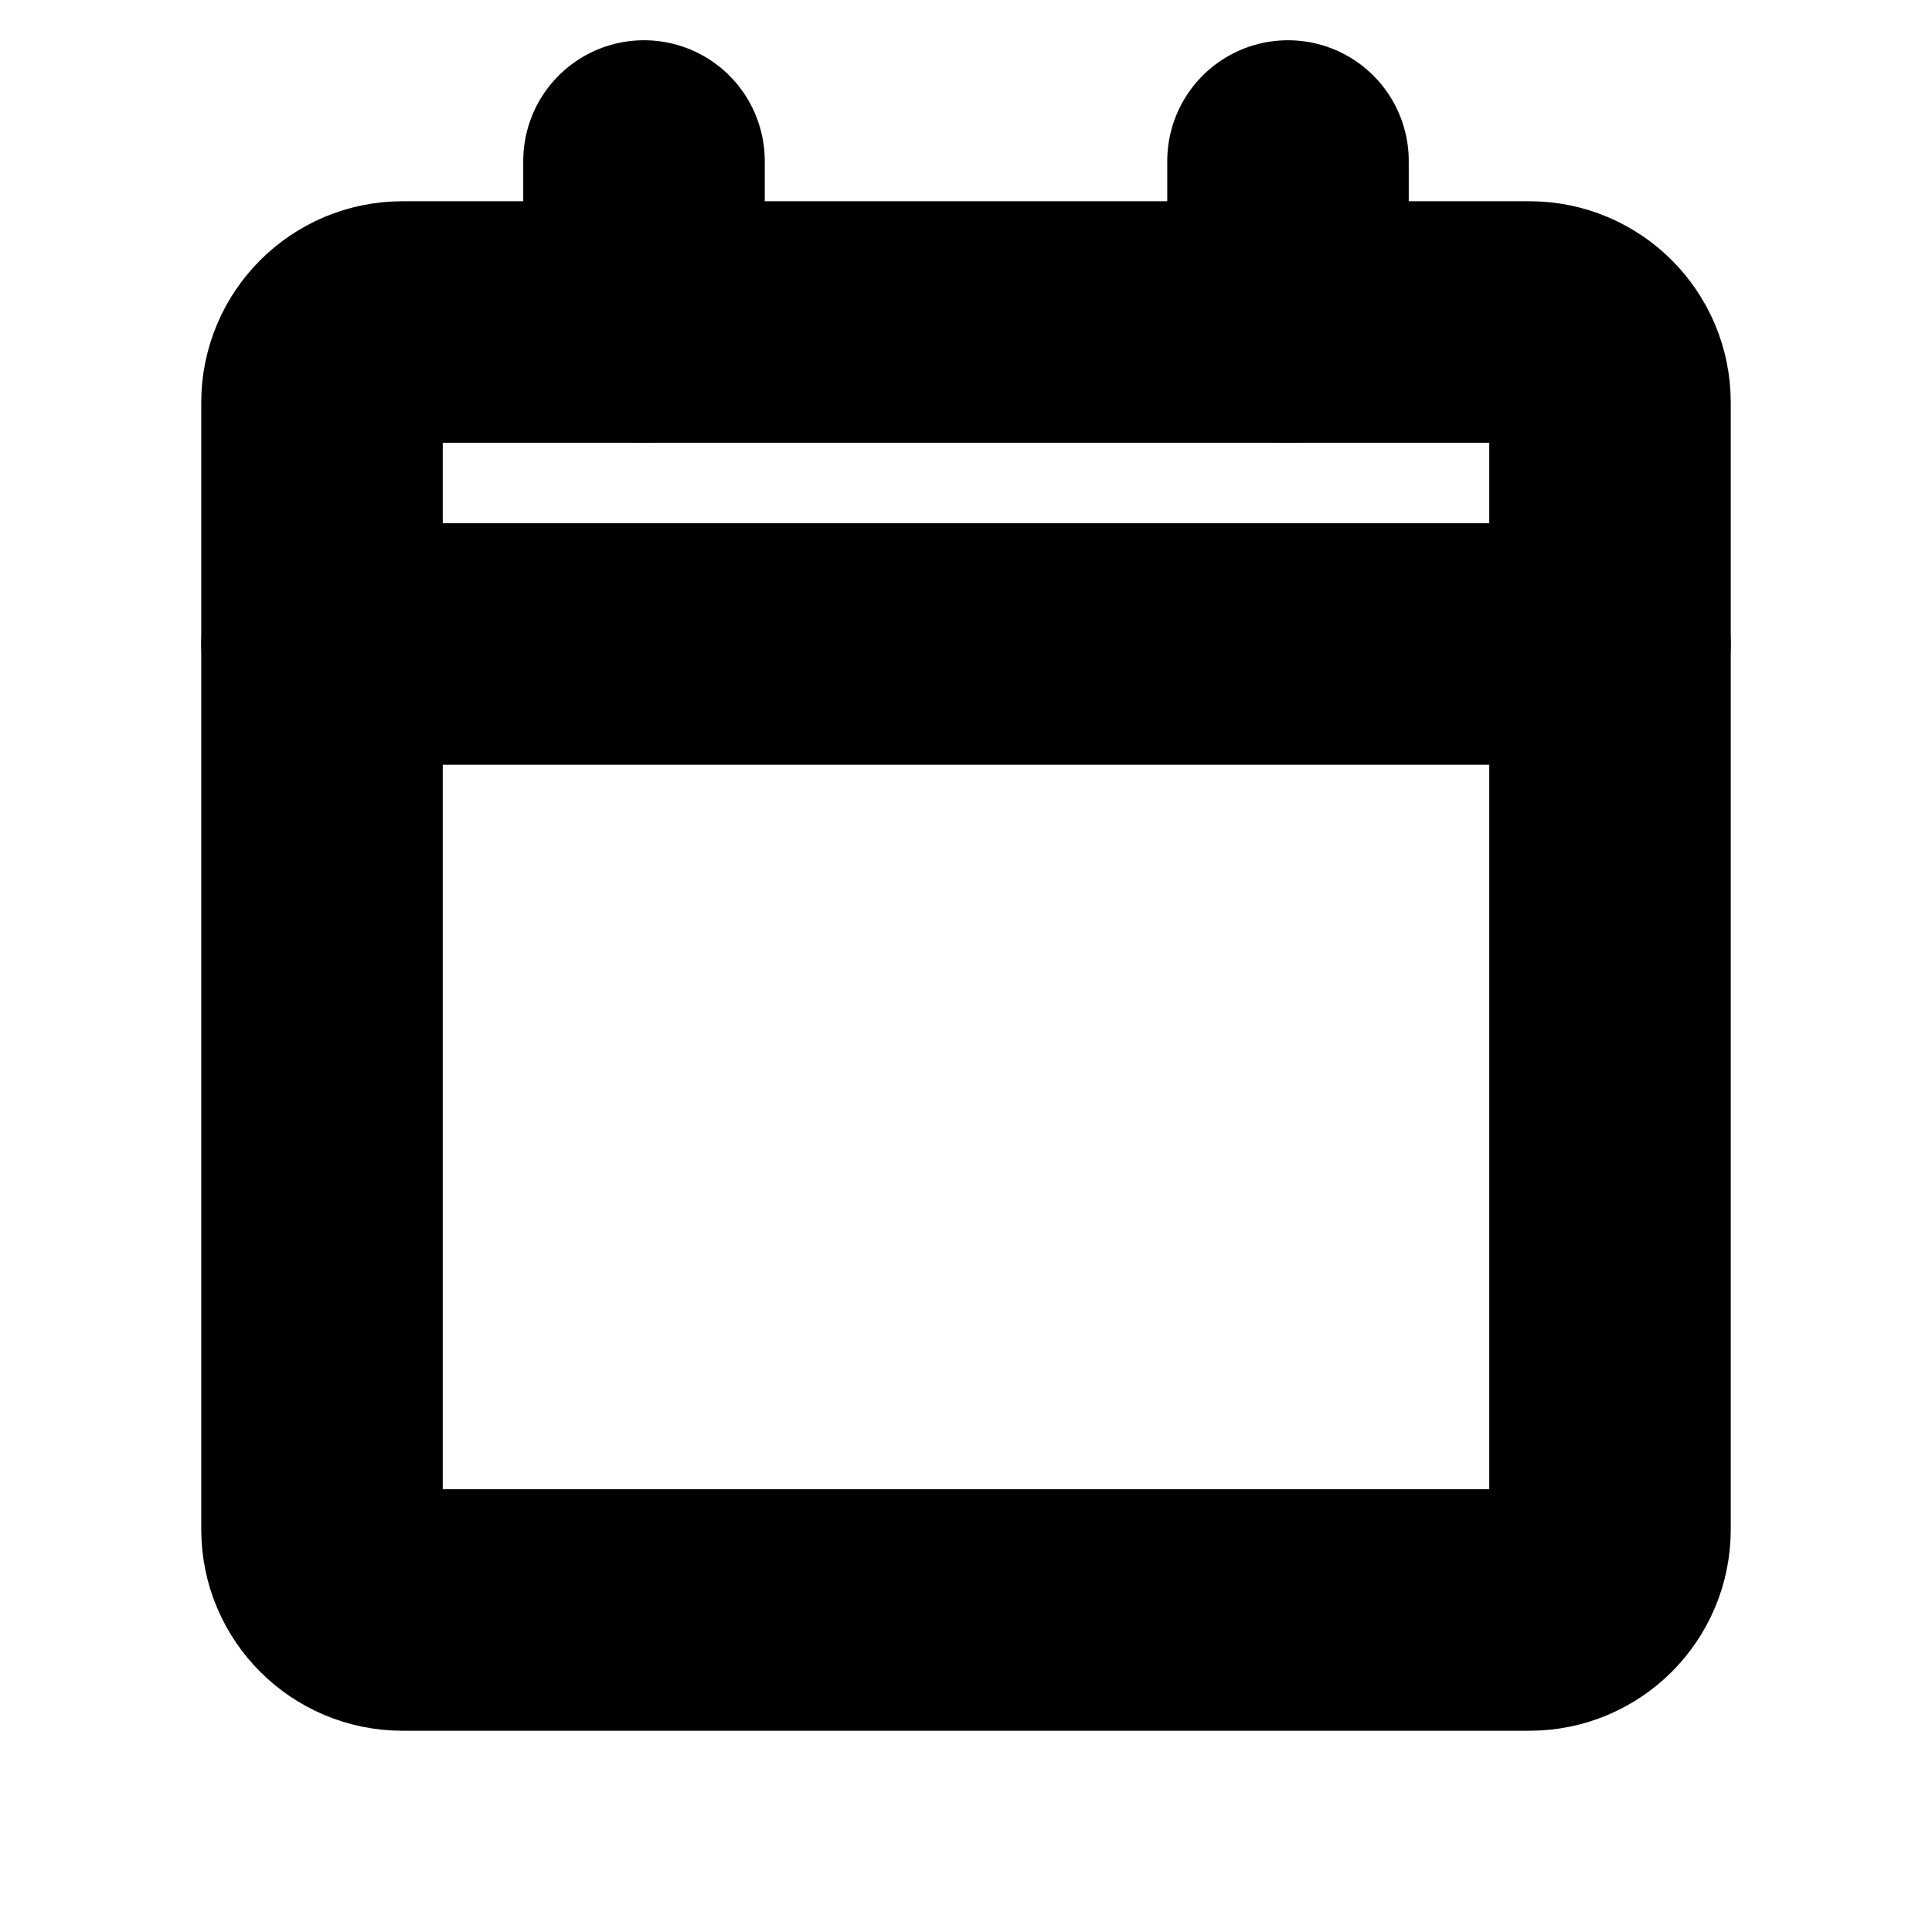
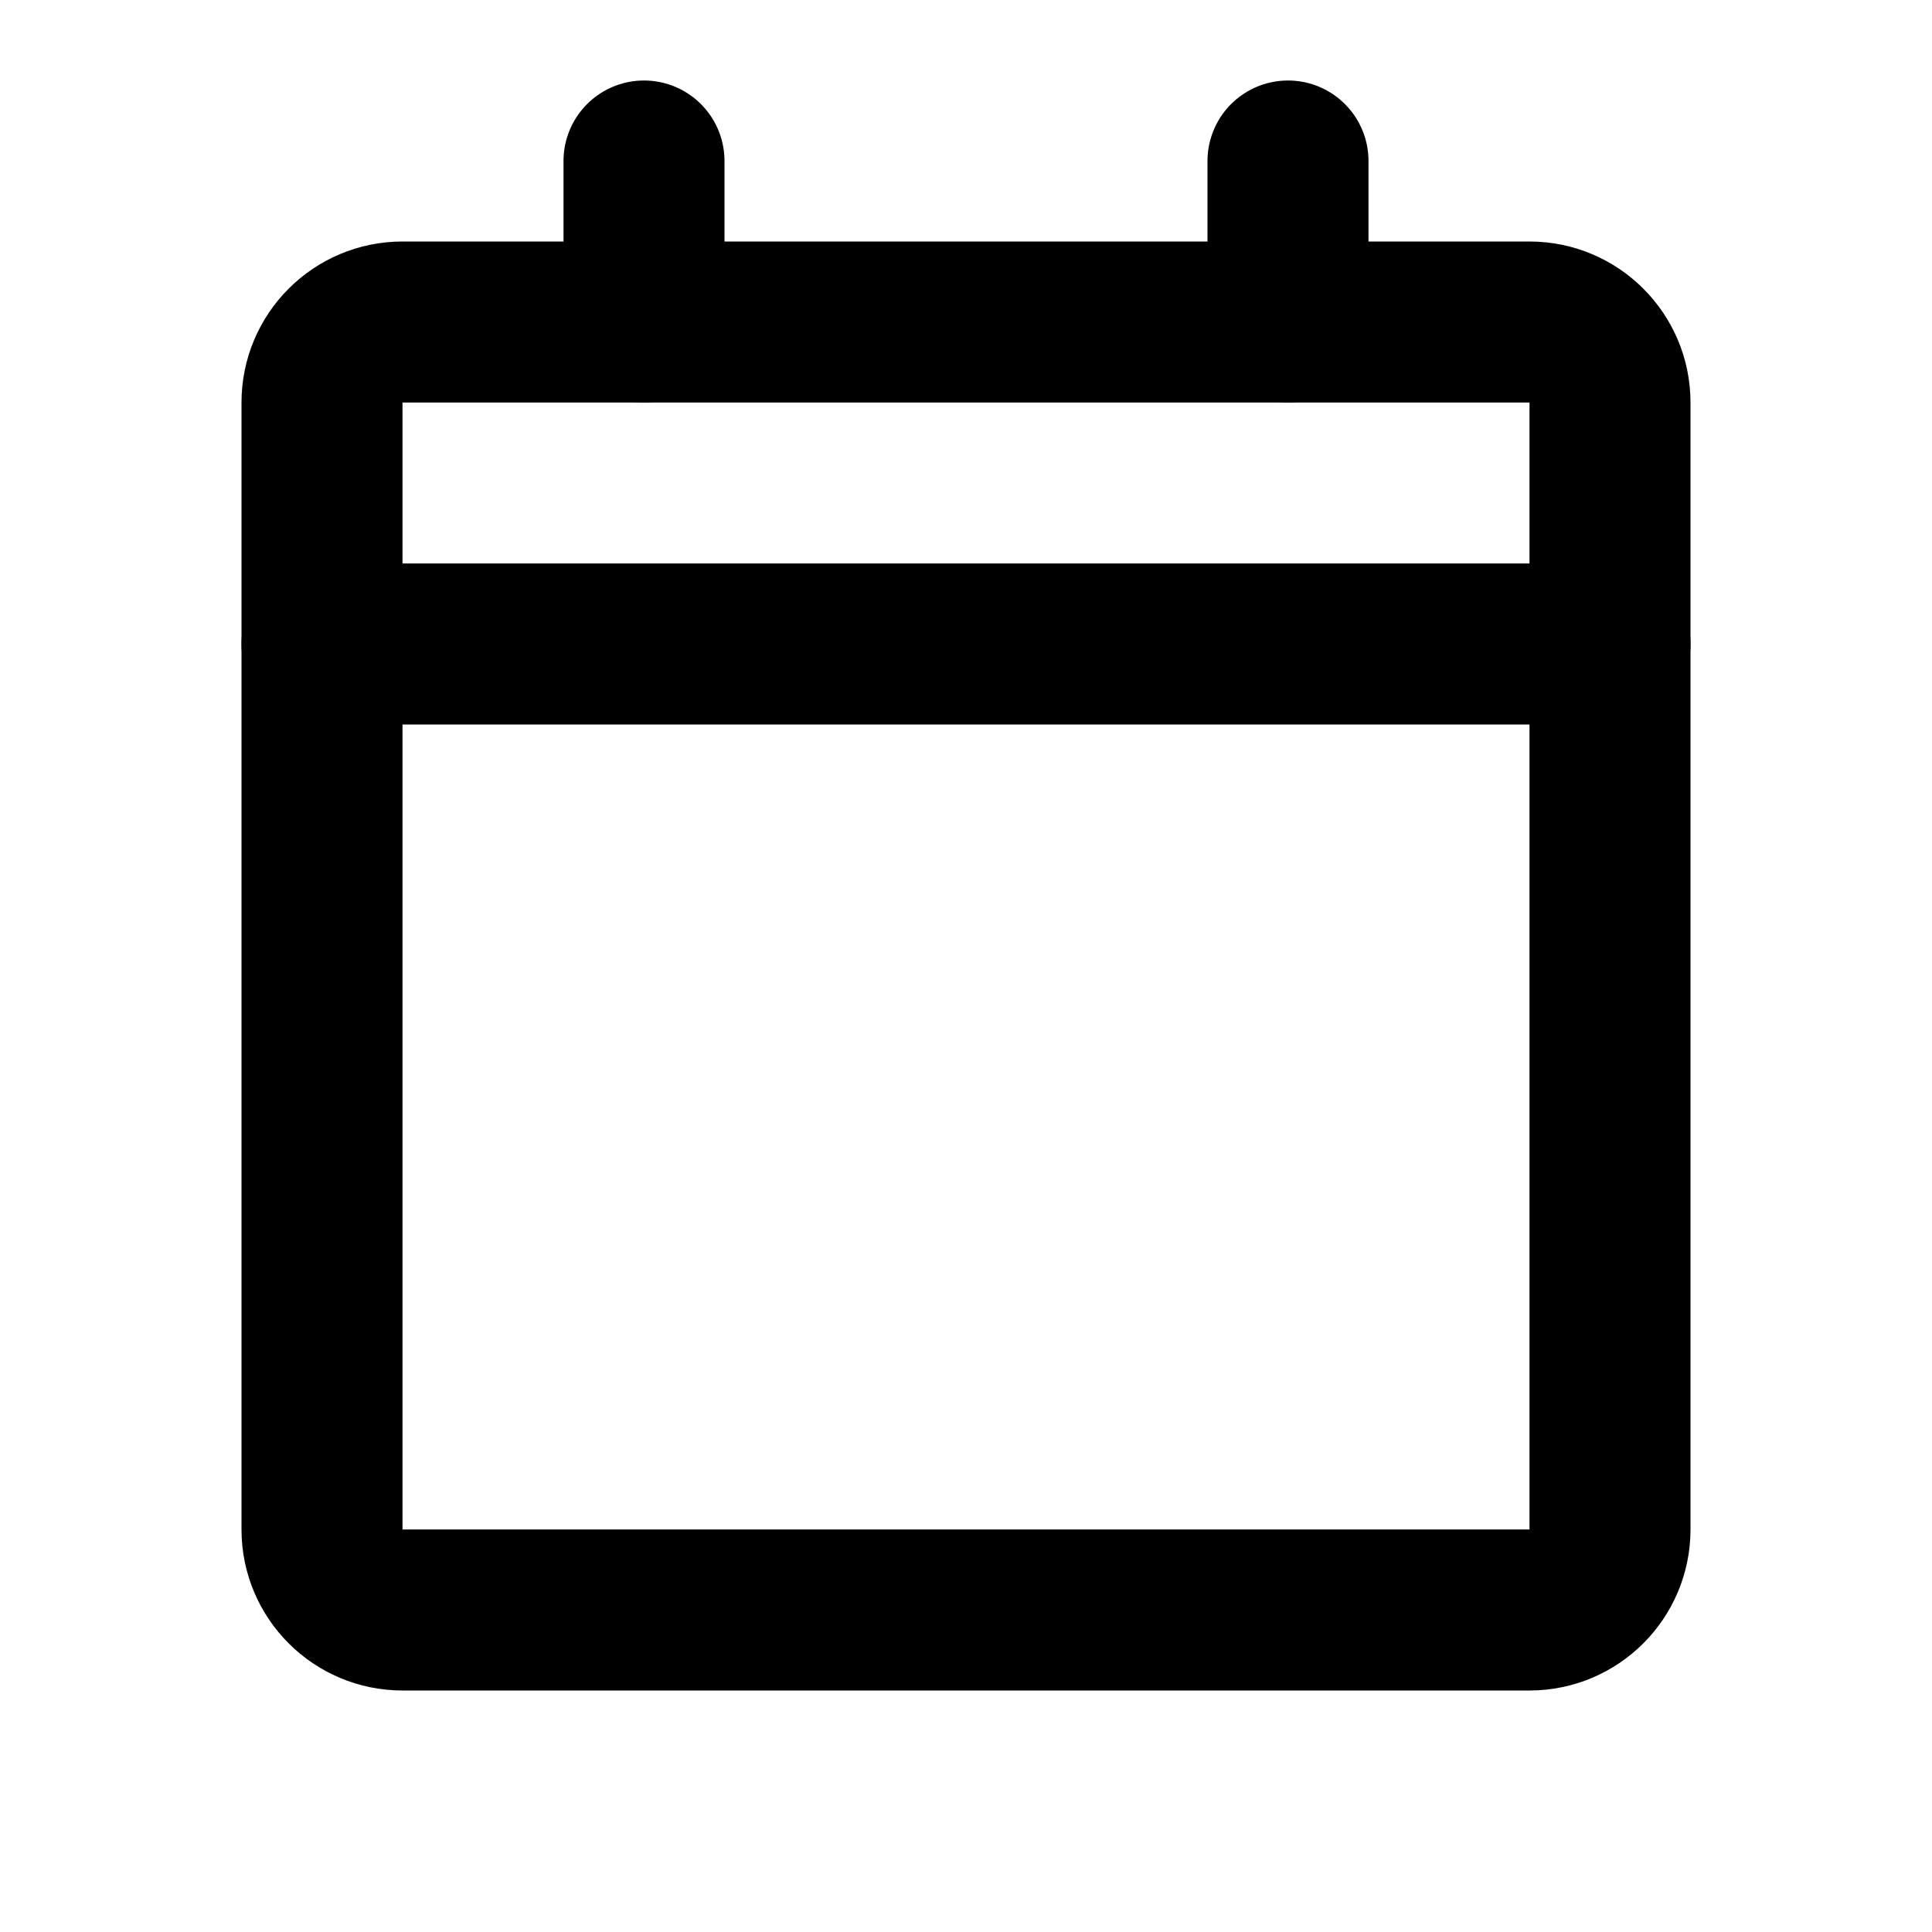
<svg xmlns="http://www.w3.org/2000/svg" width="24" height="24" viewBox="0 0 24 24" fill="none">
-   <path d="M4 8H20" stroke="black" stroke-width="3" stroke-linecap="round" stroke-linejoin="round" />
-   <path d="M19 4H5C4.448 4 4 4.448 4 5V19C4 19.552 4.448 20 5 20H19C19.552 20 20 19.552 20 19V5C20 4.448 19.552 4 19 4Z" stroke="black" stroke-width="3" stroke-linecap="round" stroke-linejoin="round" />
-   <path d="M16 2V4" stroke="black" stroke-width="3" stroke-linecap="round" stroke-linejoin="round" />
-   <path d="M8 2V4" stroke="black" stroke-width="3" stroke-linecap="round" stroke-linejoin="round" />
+   <path d="M4 8H20" stroke="black" stroke-width="2" stroke-linecap="round" stroke-linejoin="round" />
+   <path d="M19 4H5C4.448 4 4 4.448 4 5V19C4 19.552 4.448 20 5 20H19C19.552 20 20 19.552 20 19V5C20 4.448 19.552 4 19 4Z" stroke="black" stroke-width="2" stroke-linecap="round" stroke-linejoin="round" />
+   <path d="M16 2V4" stroke="black" stroke-width="2" stroke-linecap="round" stroke-linejoin="round" />
+   <path d="M8 2V4" stroke="black" stroke-width="2" stroke-linecap="round" stroke-linejoin="round" />
</svg>
